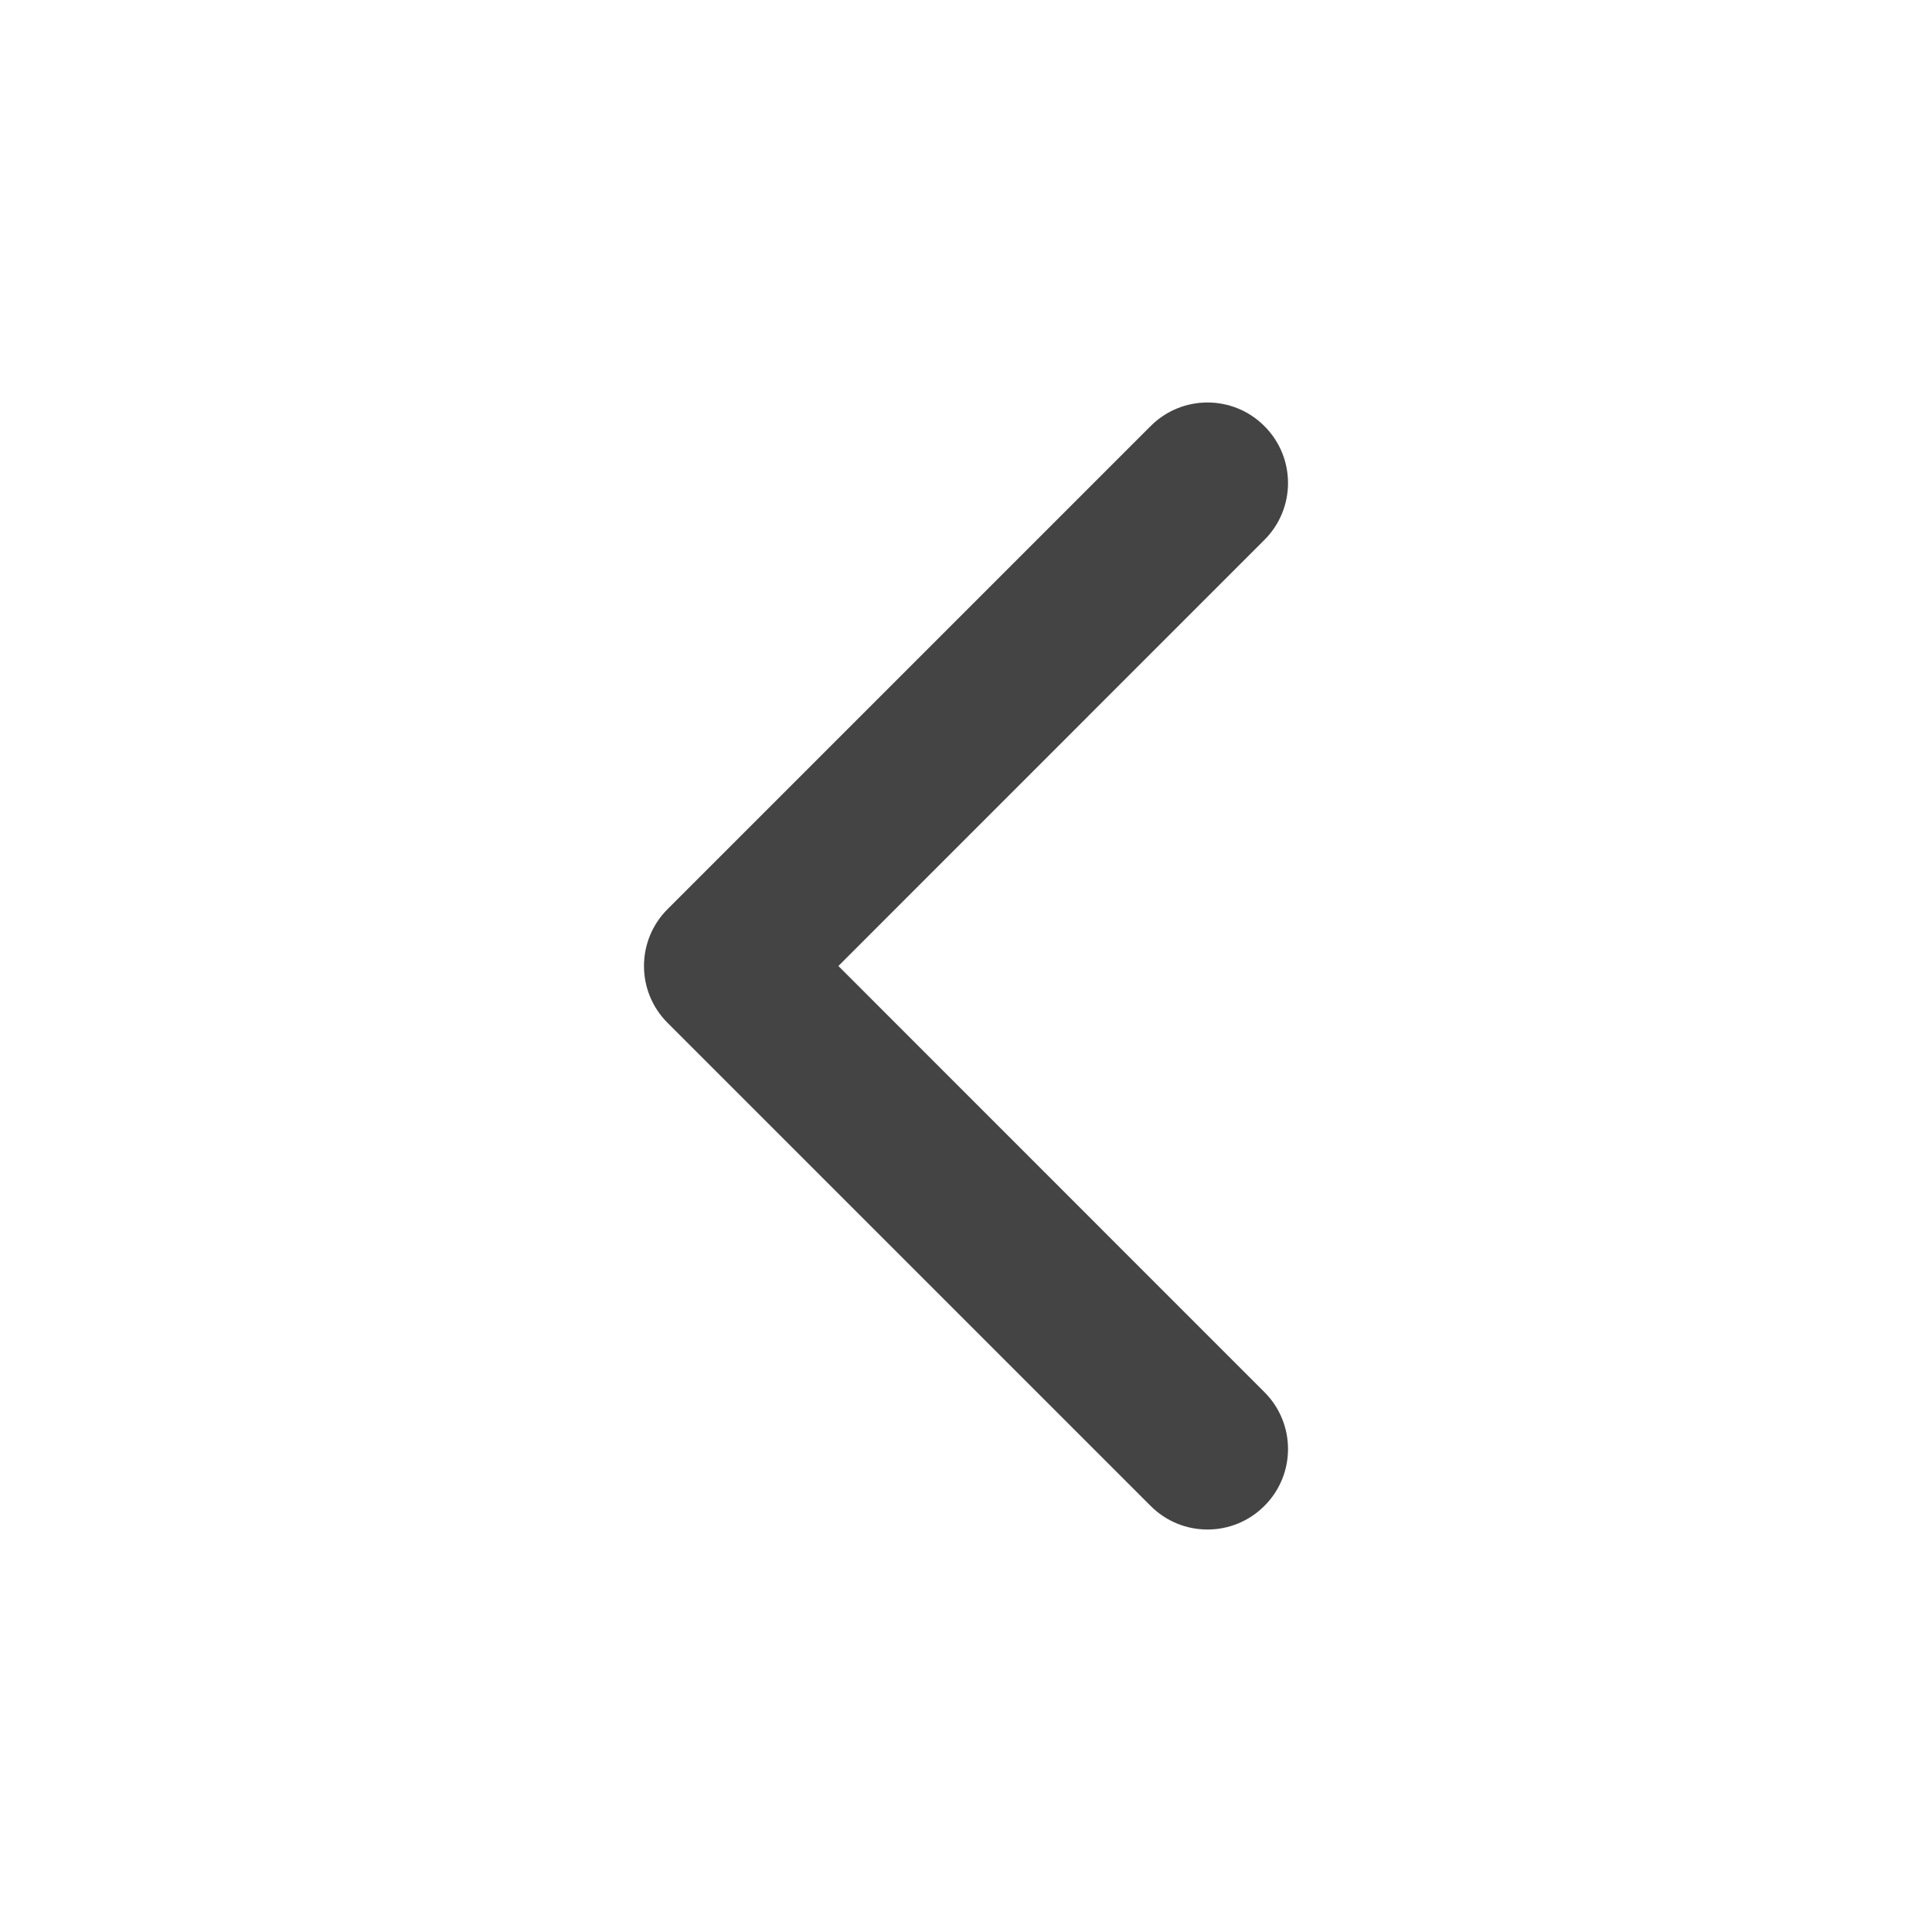
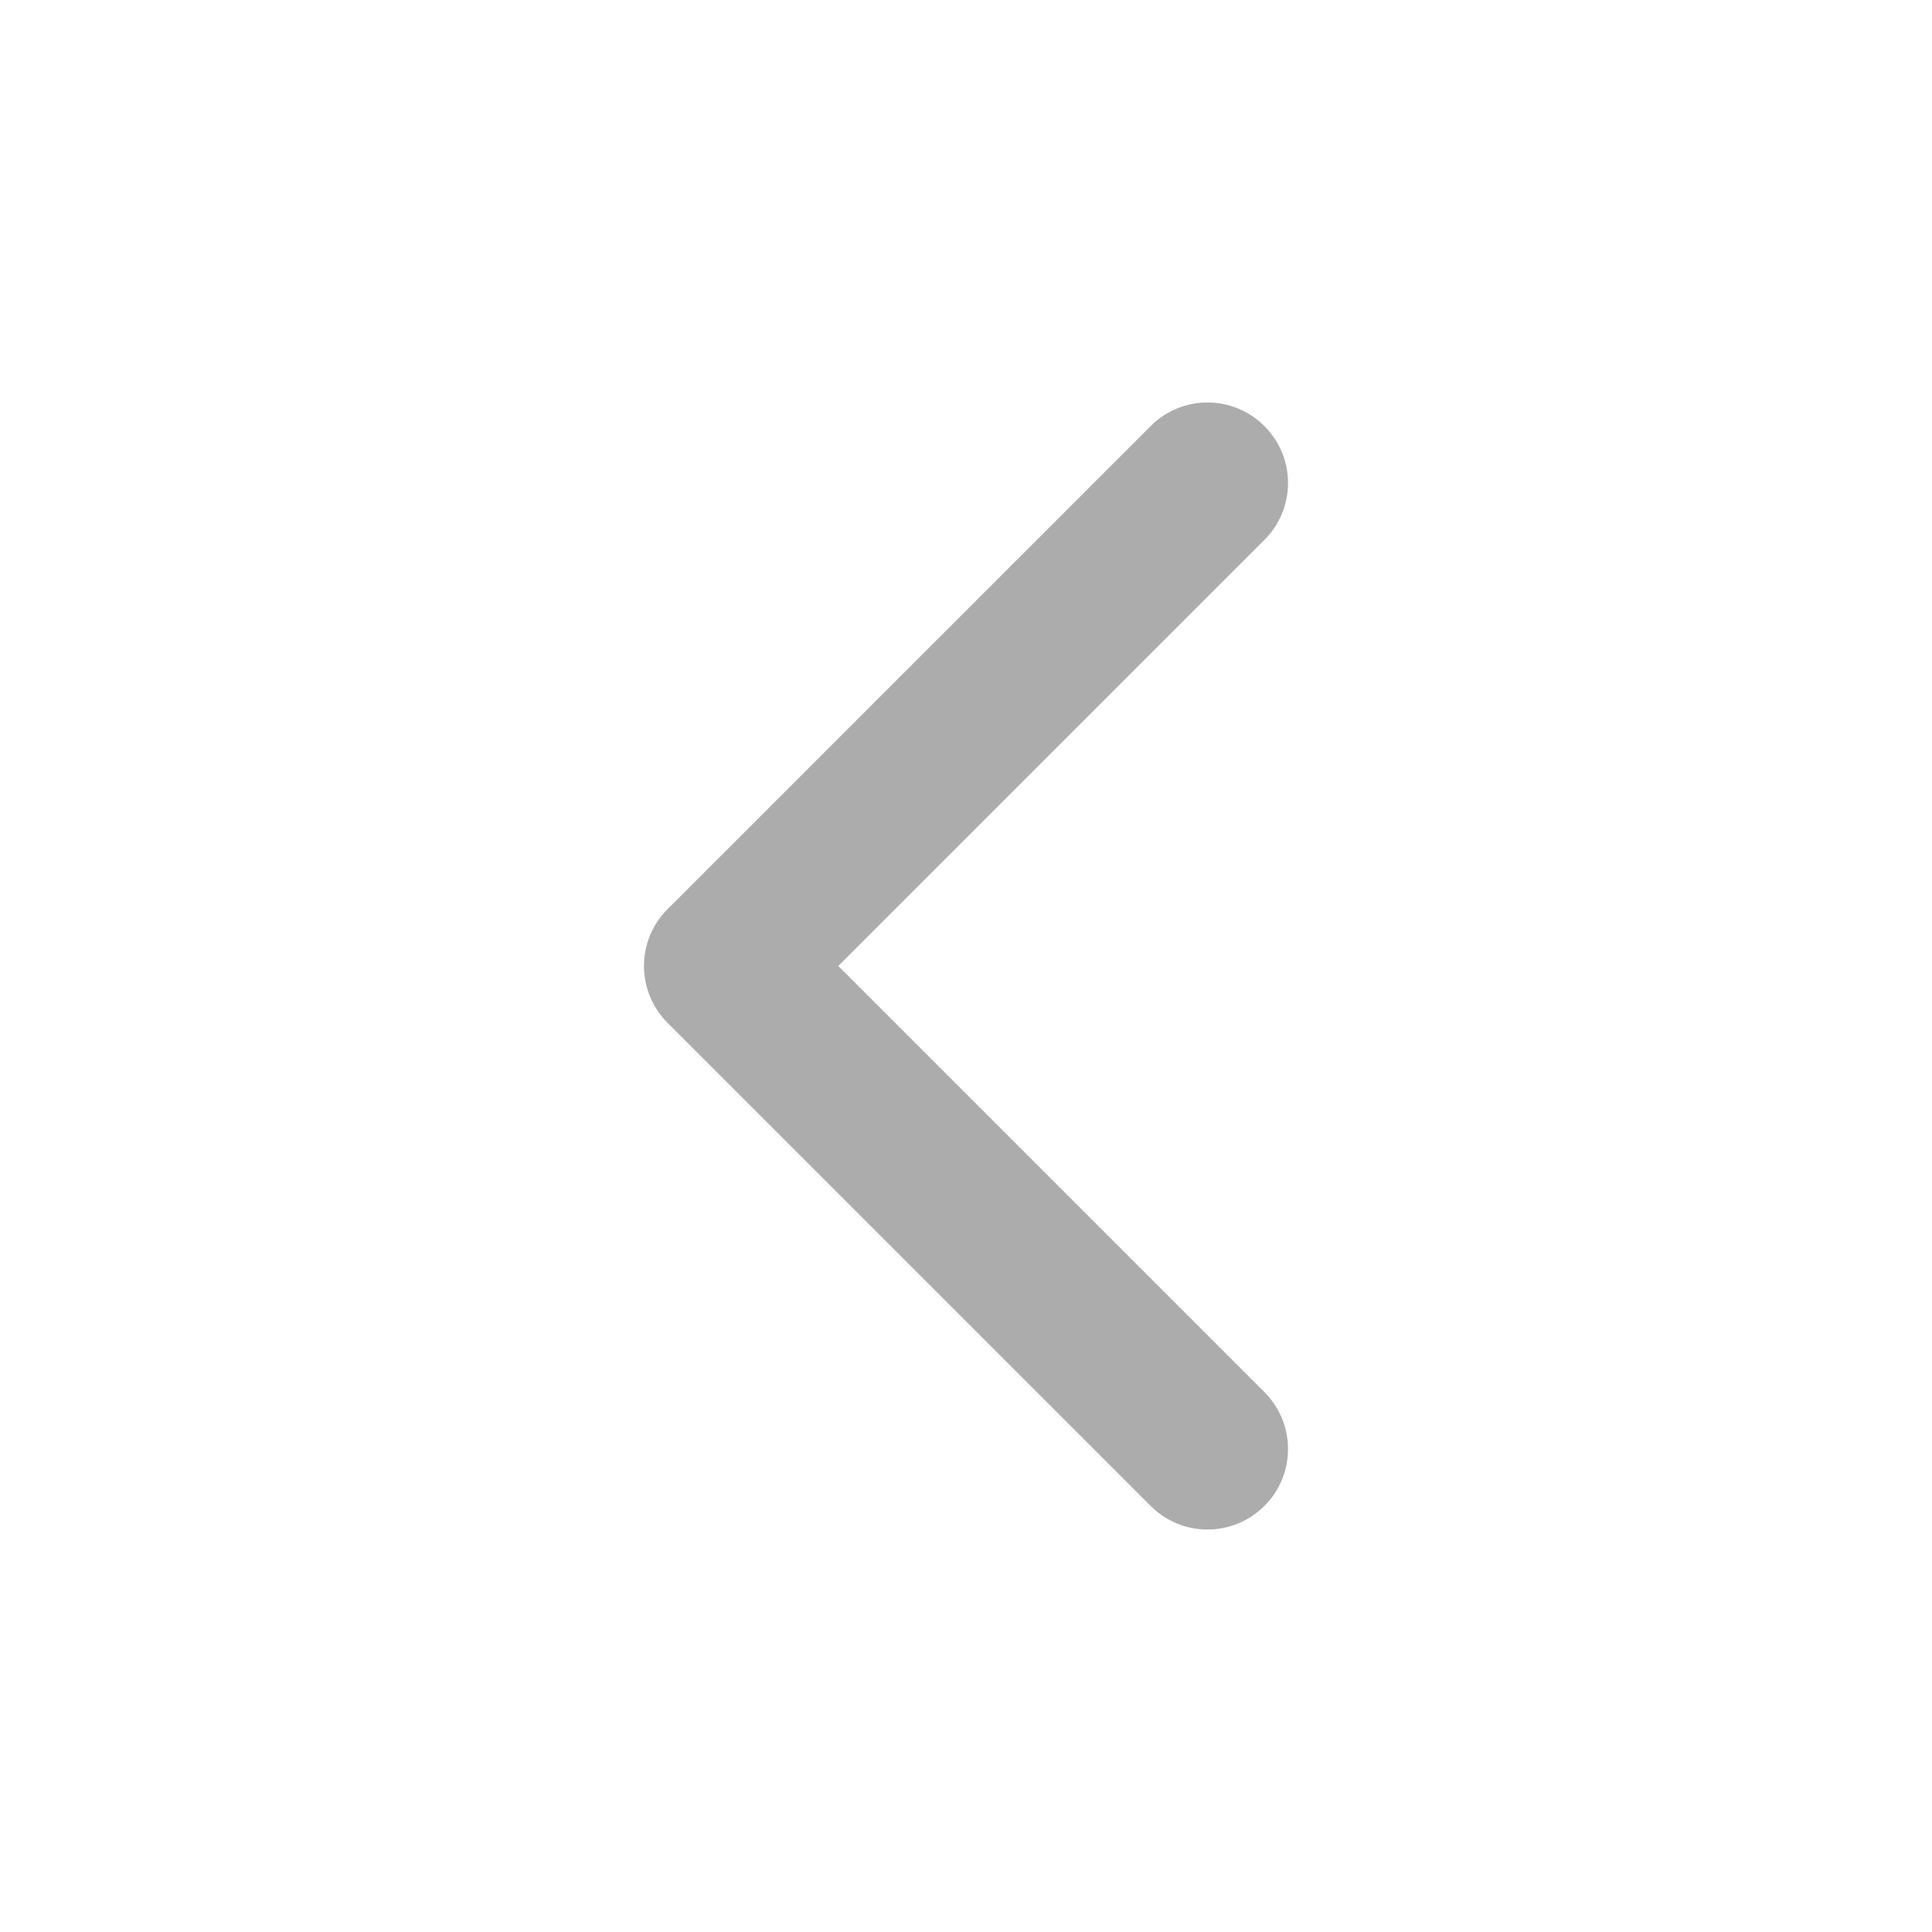
<svg xmlns="http://www.w3.org/2000/svg" width="20" height="20" viewBox="0 0 20 20" fill="none">
-   <path fill-rule="evenodd" clip-rule="evenodd" d="M13.089 4.411C13.415 4.736 13.415 5.264 13.089 5.589L8.679 10L13.089 14.411C13.415 14.736 13.415 15.264 13.089 15.589C12.764 15.915 12.236 15.915 11.911 15.589L6.911 10.589C6.585 10.264 6.585 9.736 6.911 9.411L11.911 4.411C12.236 4.085 12.764 4.085 13.089 4.411Z" fill="#444444" />
+   <g id="ic-arrow-light">
+     <path id="Shape (Stroke)" fill-rule="evenodd" clip-rule="evenodd" d="M13.089 4.411C13.415 4.736 13.415 5.264 13.089 5.589L8.678 10L13.089 14.411C13.415 14.736 13.415 15.264 13.089 15.589C12.764 15.915 12.236 15.915 11.911 15.589L6.911 10.589C6.585 10.264 6.585 9.736 6.911 9.411L11.911 4.411C12.236 4.085 12.764 4.085 13.089 4.411Z" fill="#ACACAC" />
+   </g>
</svg>
